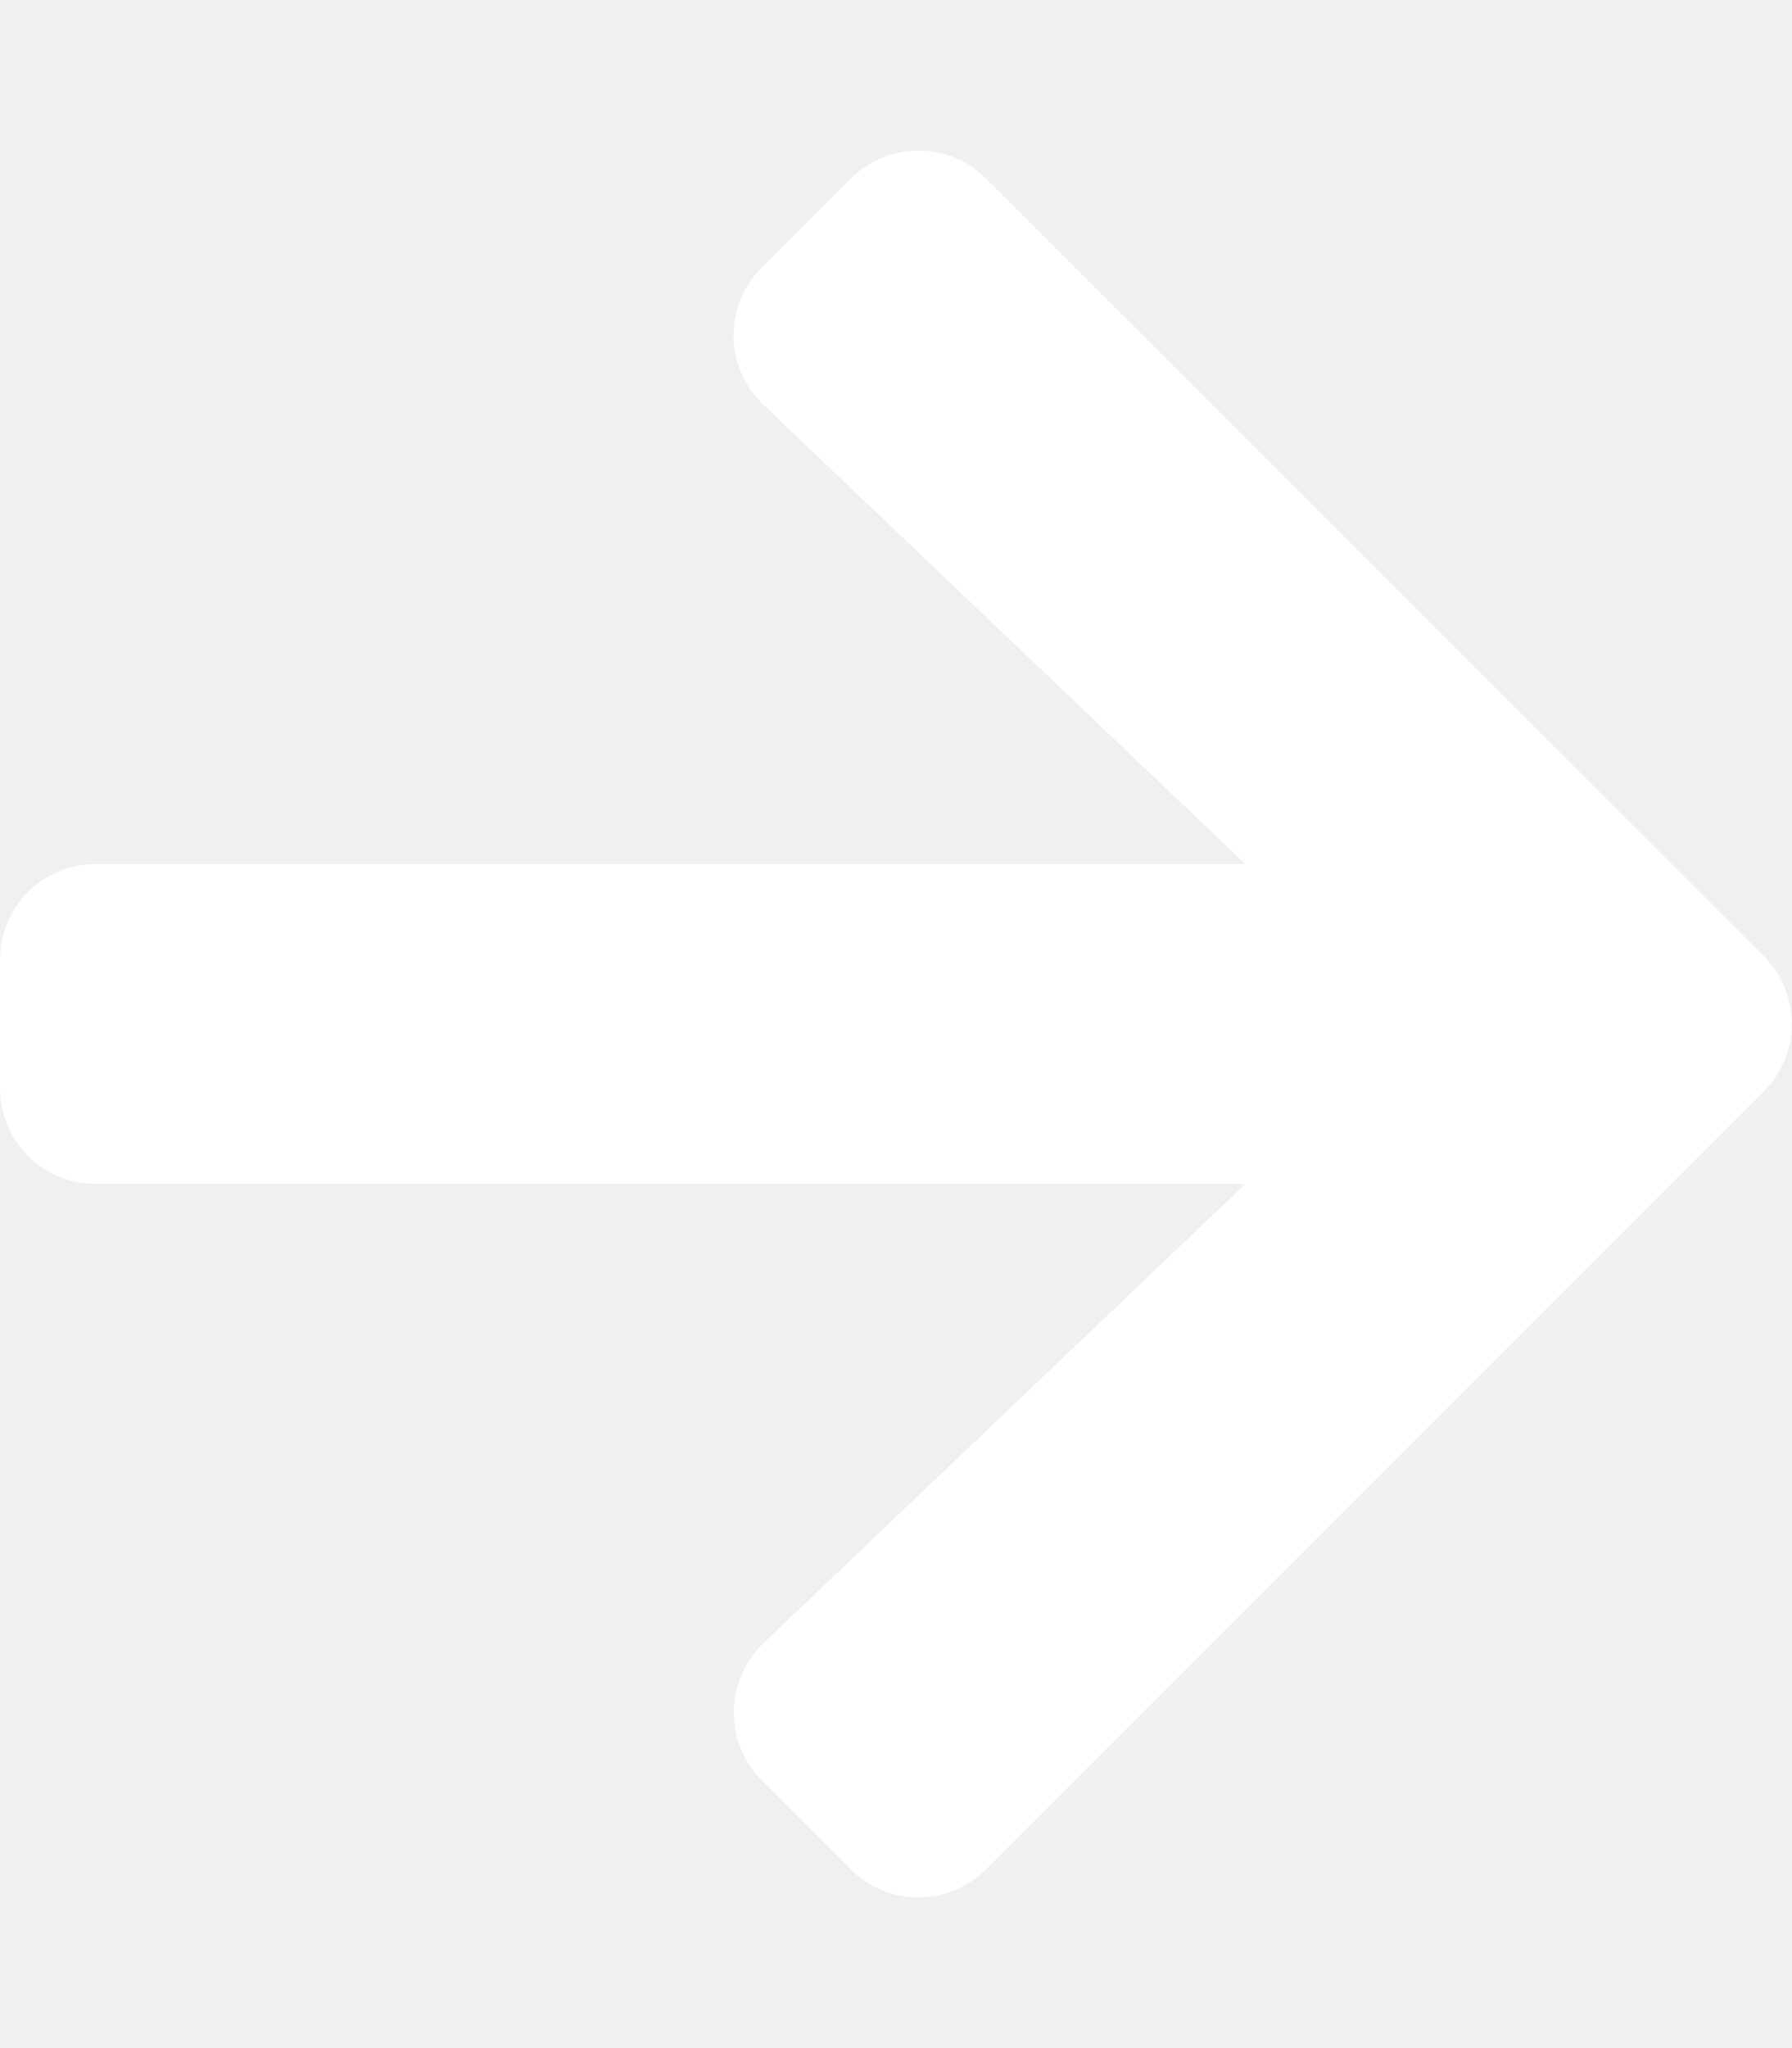
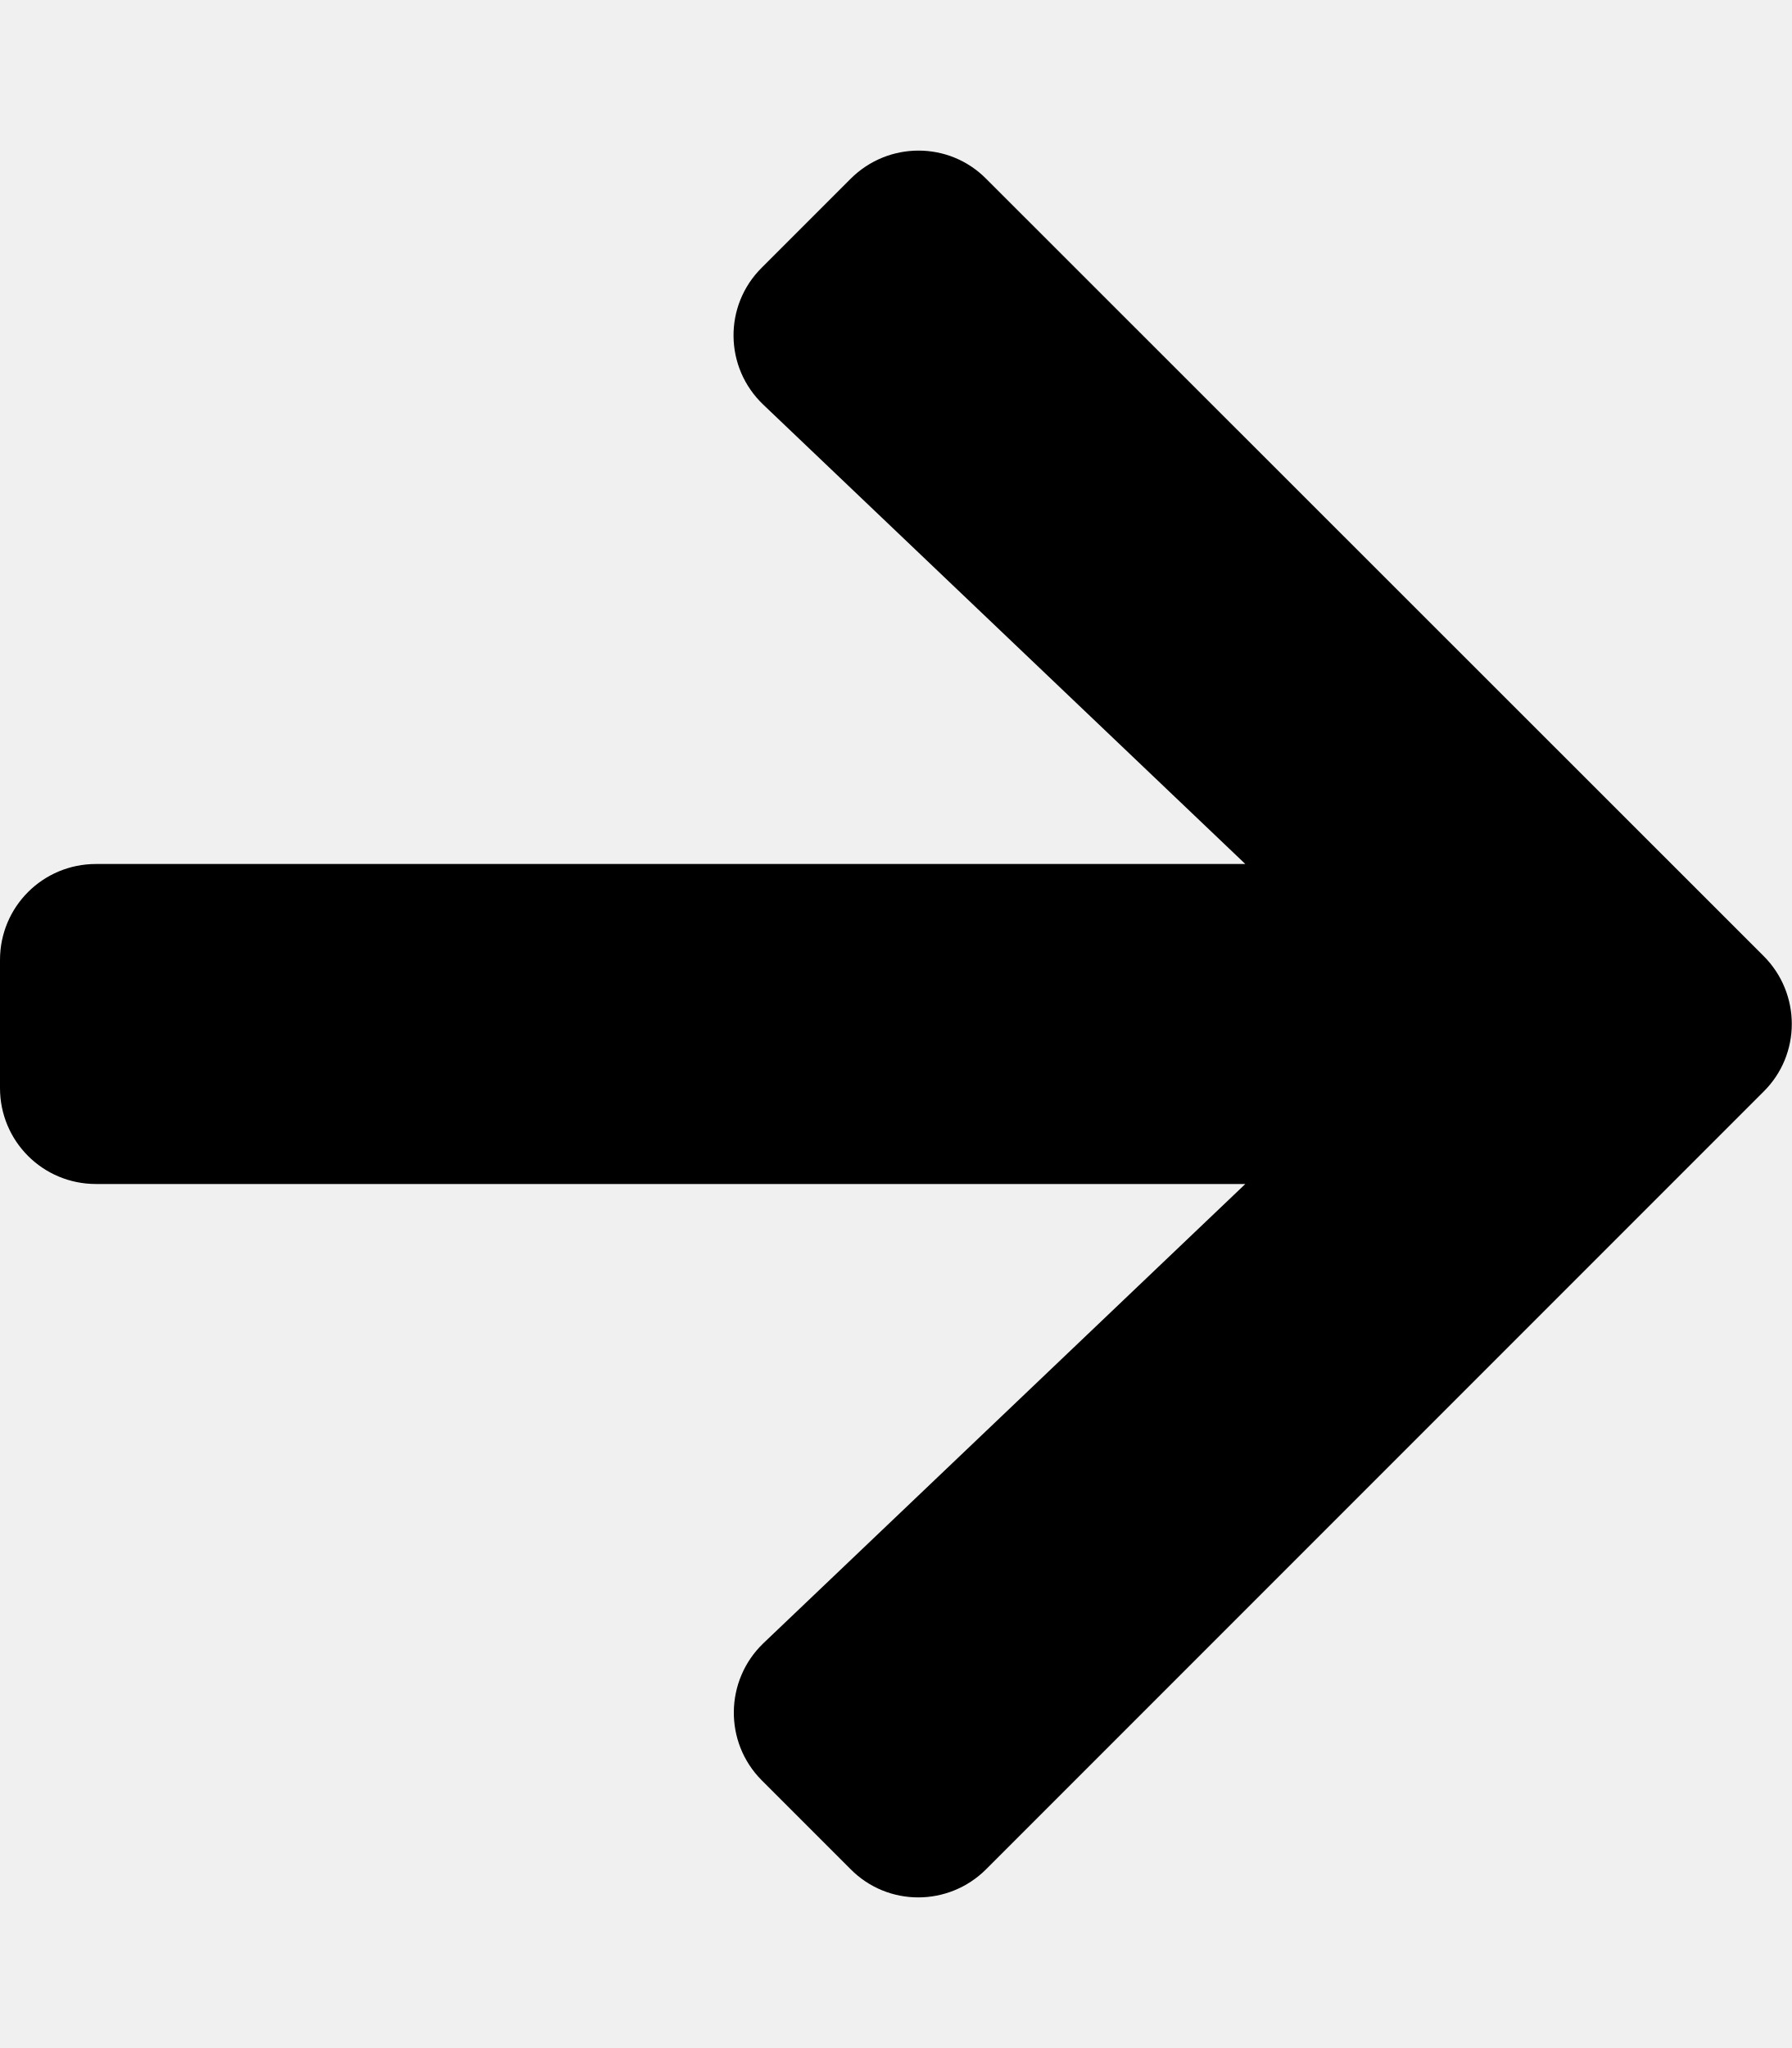
<svg xmlns="http://www.w3.org/2000/svg" aria-hidden="true" focusable="false" data-prefix="fas" data-icon="arrow-right" class="svg-inline--fa fa-arrow-right fa-w-14" role="img" viewBox="0 0 448 512">
-   <path fill="white" d="M190.5 66.9l22.2-22.2c9.4-9.4 24.6-9.4 33.9 0L441 239c9.4 9.4 9.4 24.6 0 33.9L246.6 467.3c-9.4 9.4-24.6 9.4-33.9 0l-22.2-22.2c-9.5-9.5-9.3-25 .4-34.3L311.4 296H24c-13.3 0-24-10.7-24-24v-32c0-13.3 10.7-24 24-24h287.4L190.9 101.2c-9.8-9.3-10-24.8-.4-34.3z" />
+   <path fill="black" d="M190.5 66.9l22.2-22.2c9.4-9.4 24.6-9.4 33.9 0L441 239c9.4 9.4 9.4 24.6 0 33.9L246.6 467.3c-9.4 9.4-24.6 9.4-33.9 0l-22.2-22.2c-9.5-9.5-9.3-25 .4-34.3L311.4 296H24c-13.3 0-24-10.7-24-24v-32c0-13.3 10.7-24 24-24h287.4L190.9 101.2c-9.8-9.3-10-24.8-.4-34.3z" />
</svg>
